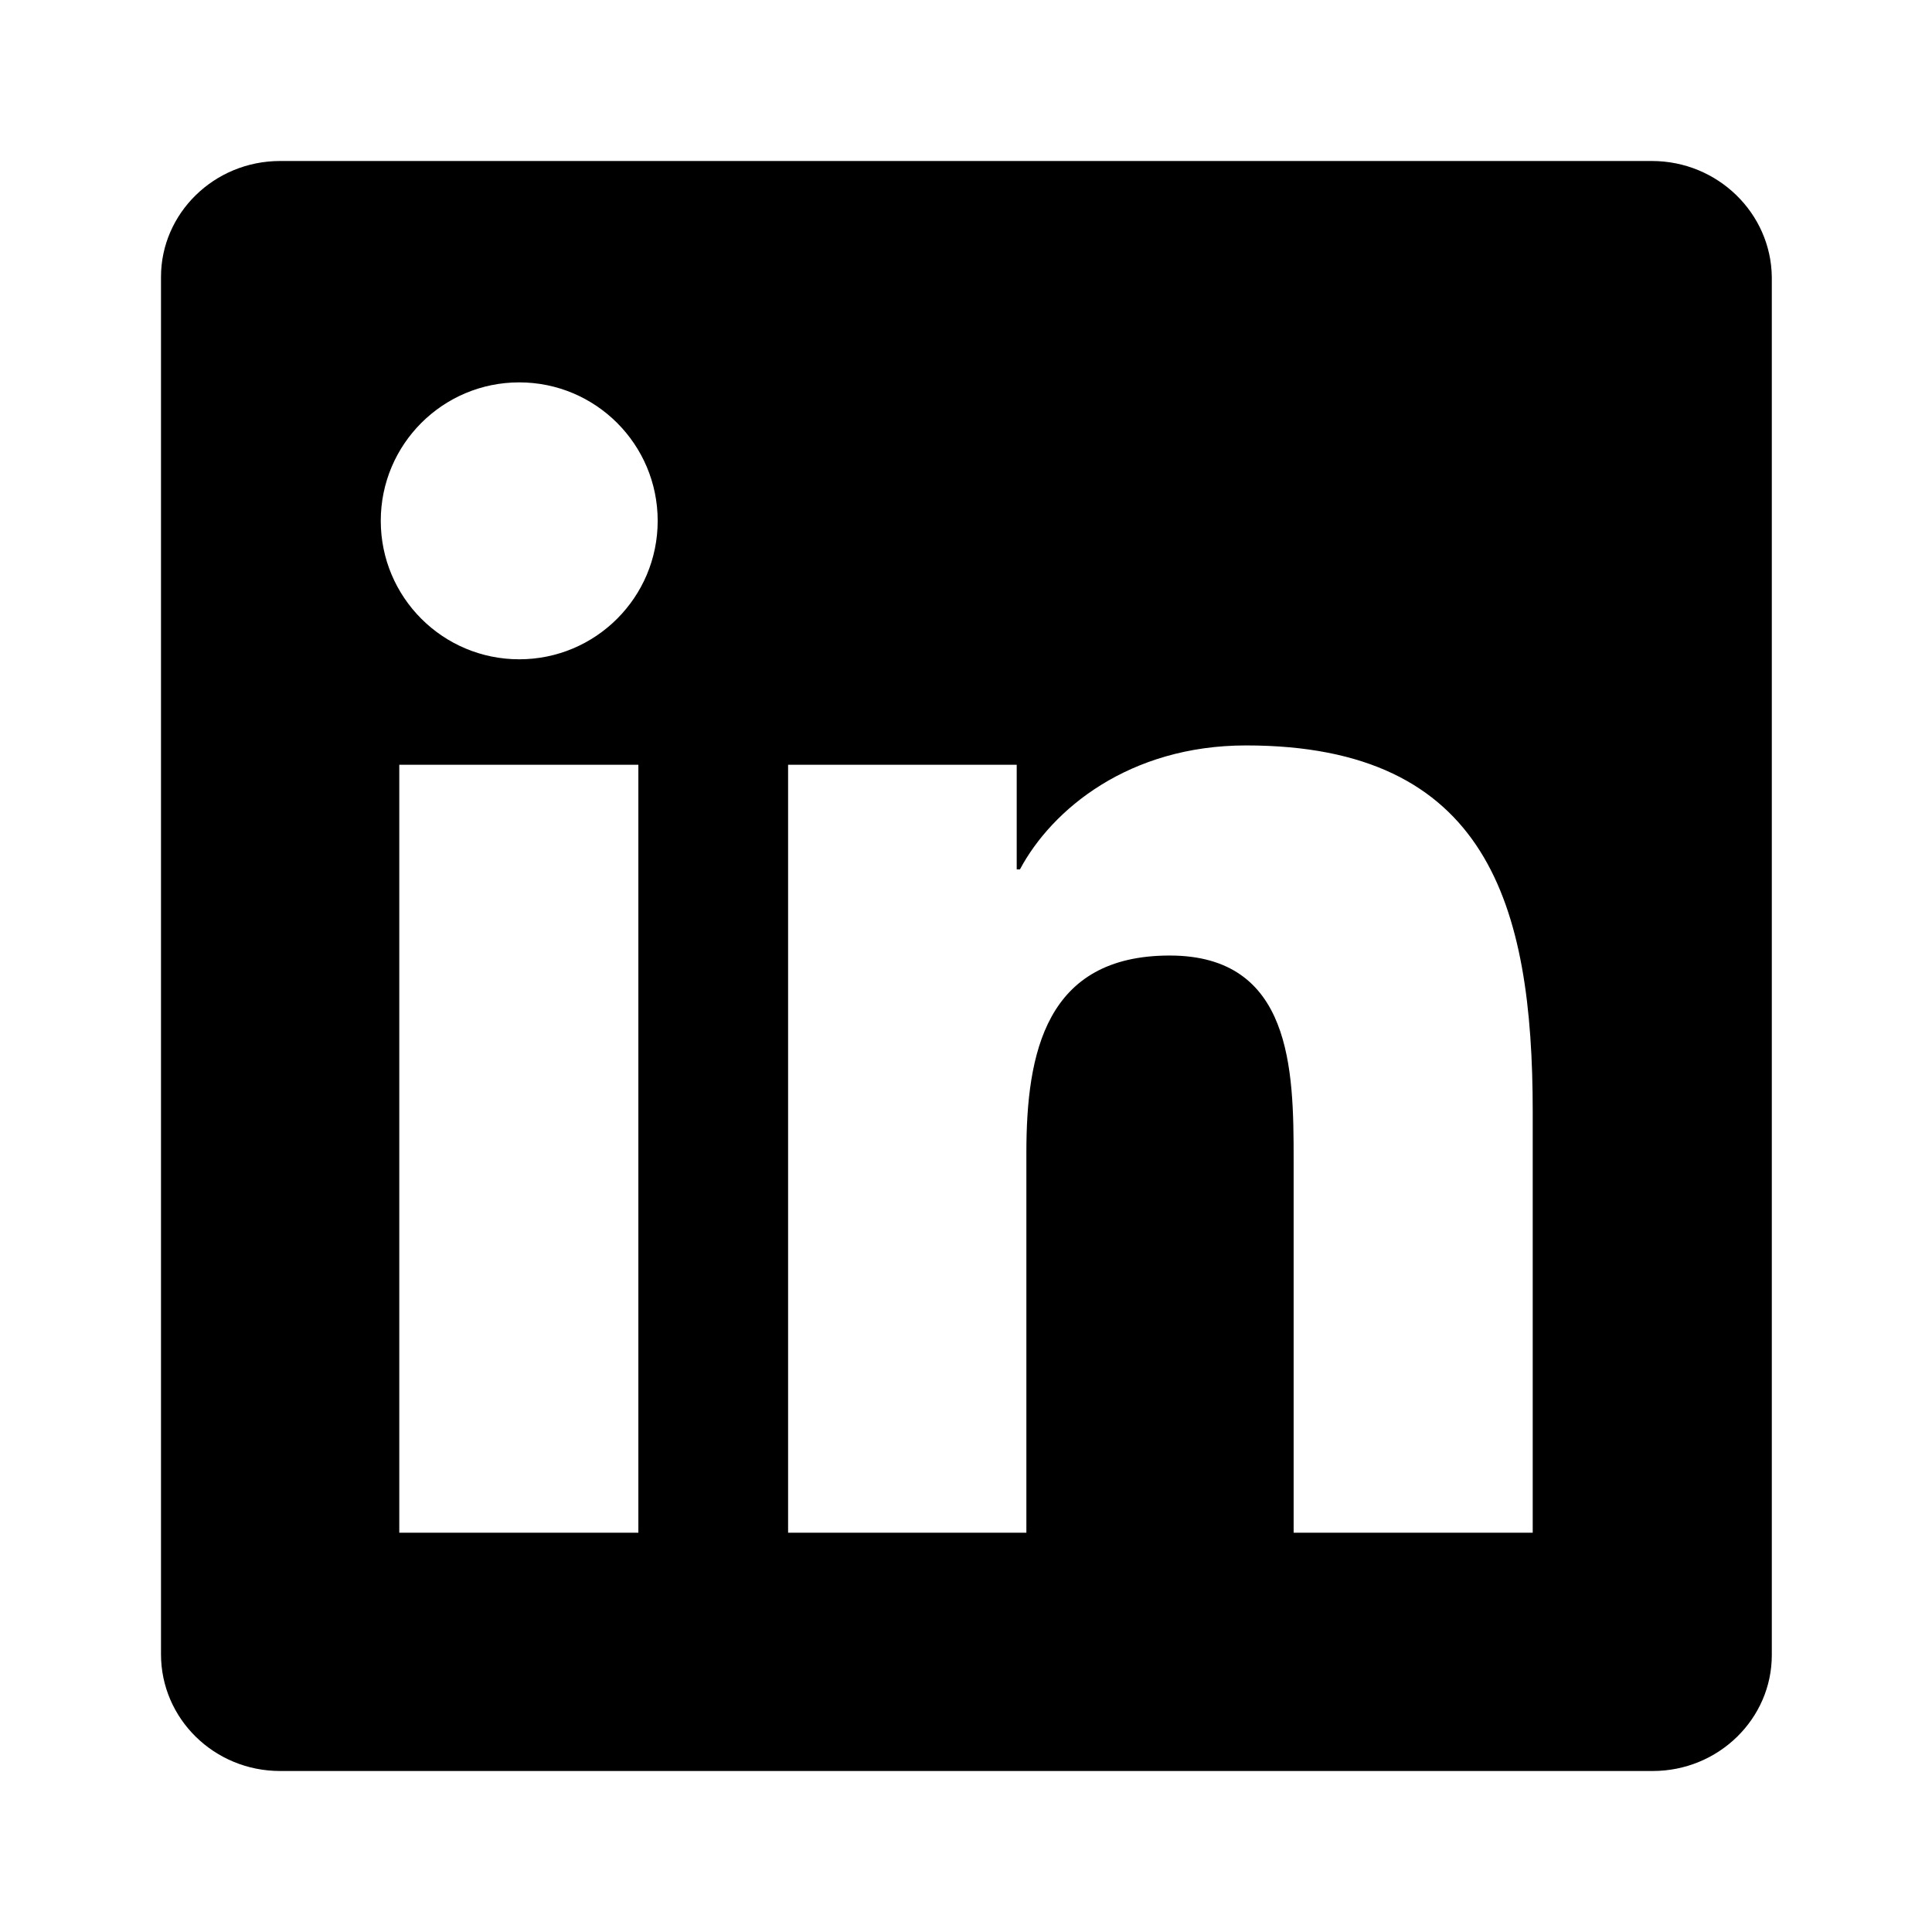
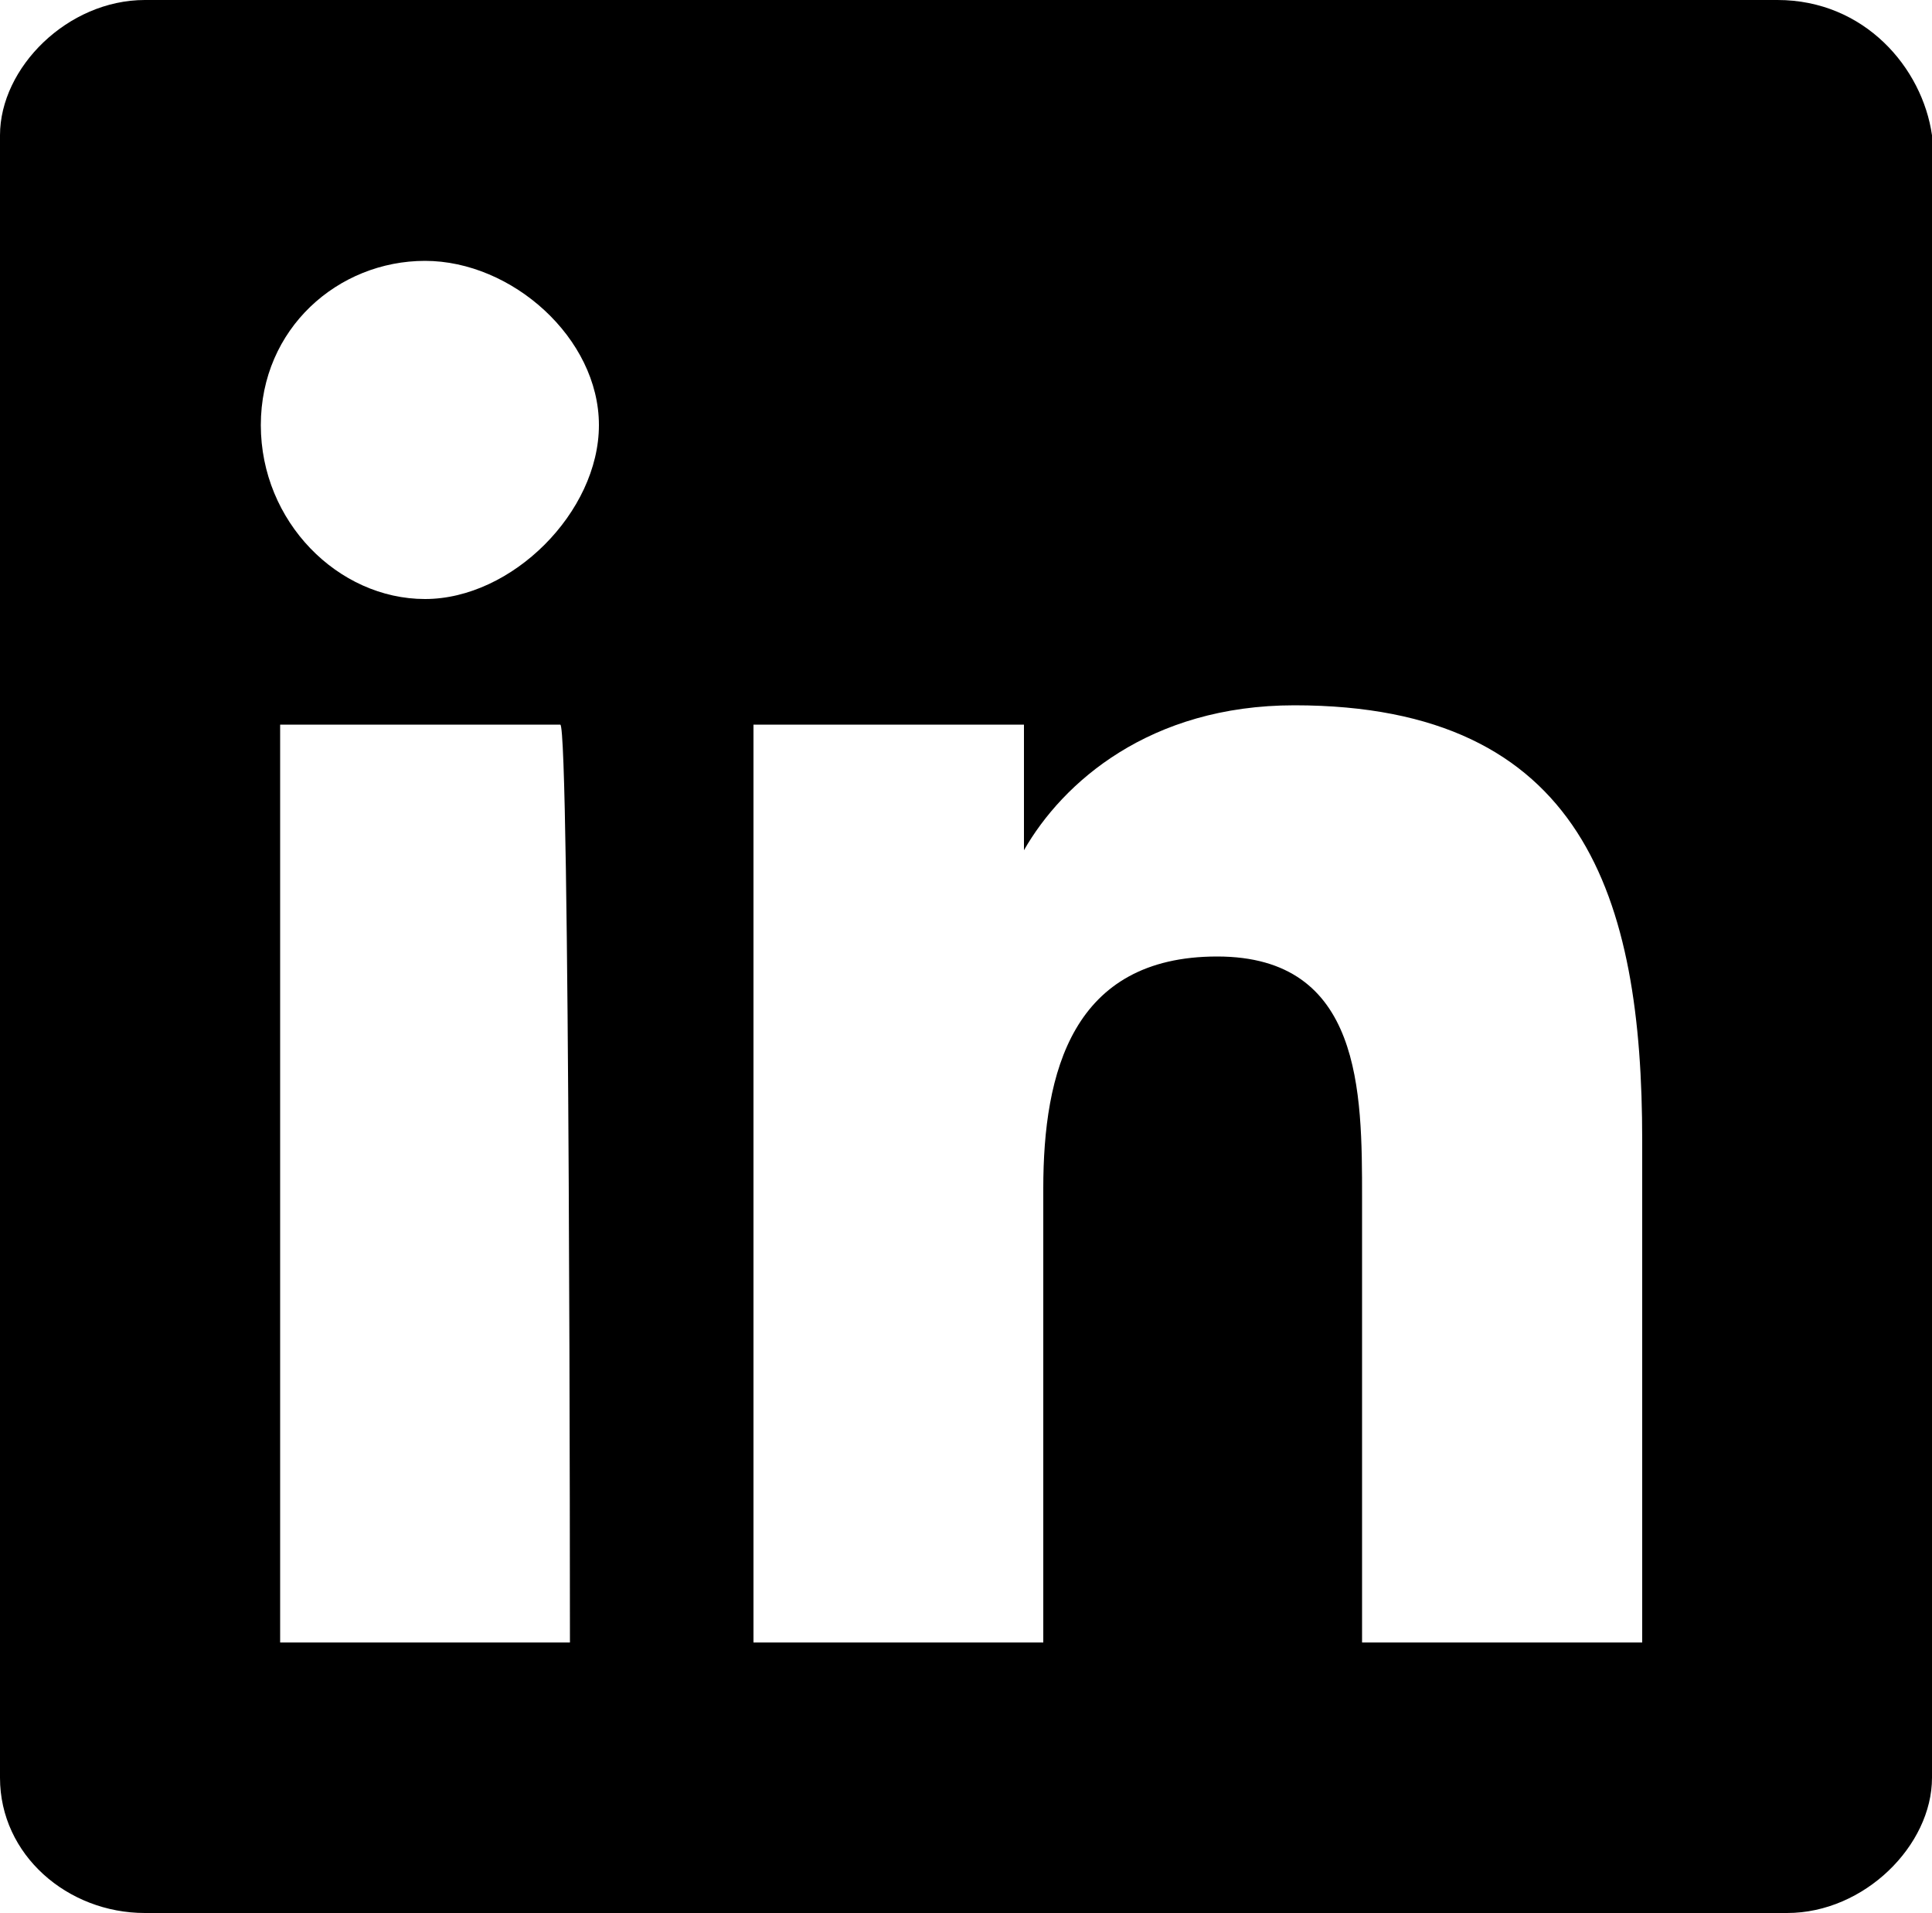
- <svg xmlns="http://www.w3.org/2000/svg" version="1.1" id="Layer_2" x="0px" y="0px" viewBox="0 0 24 24" style="enable-background:new 0 0 24 24;" xml:space="preserve">
-   <g>
-     <path d="M20.52,2H3.48C2.66,2,2,2.65,2,3.44v17.11C2,21.35,2.66,22,3.48,22h17.05c0.82,0,1.48-0.65,1.48-1.44V3.44   C22,2.65,21.34,2,20.52,2z M7.93,19.04H4.96V9.5h2.97V19.04z M6.45,8.19c-0.95,0-1.72-0.77-1.72-1.72c0-0.95,0.77-1.72,1.72-1.72   c0.95,0,1.72,0.77,1.72,1.72C8.17,7.42,7.4,8.19,6.45,8.19z M19.04,19.04h-2.97V14.4c0-1.11-0.02-2.53-1.54-2.53   c-1.54,0-1.78,1.21-1.78,2.45v4.72H9.79V9.5h2.84v1.3h0.04c0.4-0.75,1.36-1.54,2.81-1.54c3,0,3.56,1.98,3.56,4.55V19.04z" />
-   </g>
-   <g>
- </g>
-   <g>
- </g>
-   <g>
- </g>
-   <g>
- </g>
-   <g>
- </g>
-   <g>
- </g>
-   <g>
- </g>
-   <g>
- </g>
-   <g>
- </g>
-   <g>
- </g>
-   <g>
- </g>
-   <g>
- </g>
-   <g>
- </g>
-   <g>
- </g>
-   <g>
- </g>
+ <svg xmlns="http://www.w3.org/2000/svg" version="1.1" id="Capa_1" x="0px" y="0px" viewBox="0 0 20 19.8" style="enable-background:new 0 0 20 19.8;" xml:space="preserve">
+   <path d="M18.4,0H1.5C0.7,0,0,0.7,0,1.4v17c0,0.8,0.7,1.4,1.5,1.4h17c0.8,0,1.5-0.7,1.5-1.4v-17C19.9,0.7,19.3,0,18.4,0z M5.9,17h-3  V7.5h2.9C5.9,7.5,5.9,17,5.9,17z M4.4,6.2c-0.9,0-1.7-0.8-1.7-1.8s0.8-1.7,1.7-1.7s1.8,0.8,1.8,1.7S5.3,6.2,4.4,6.2z M17,17h-2.9  v-4.6c0-1.1,0-2.5-1.5-2.5s-1.8,1.2-1.8,2.4V17H7.8V7.5h2.8v1.3l0,0c0.4-0.7,1.3-1.5,2.8-1.5c3,0,3.6,2,3.6,4.5C17,11.8,17,17,17,17  z" />
</svg>
